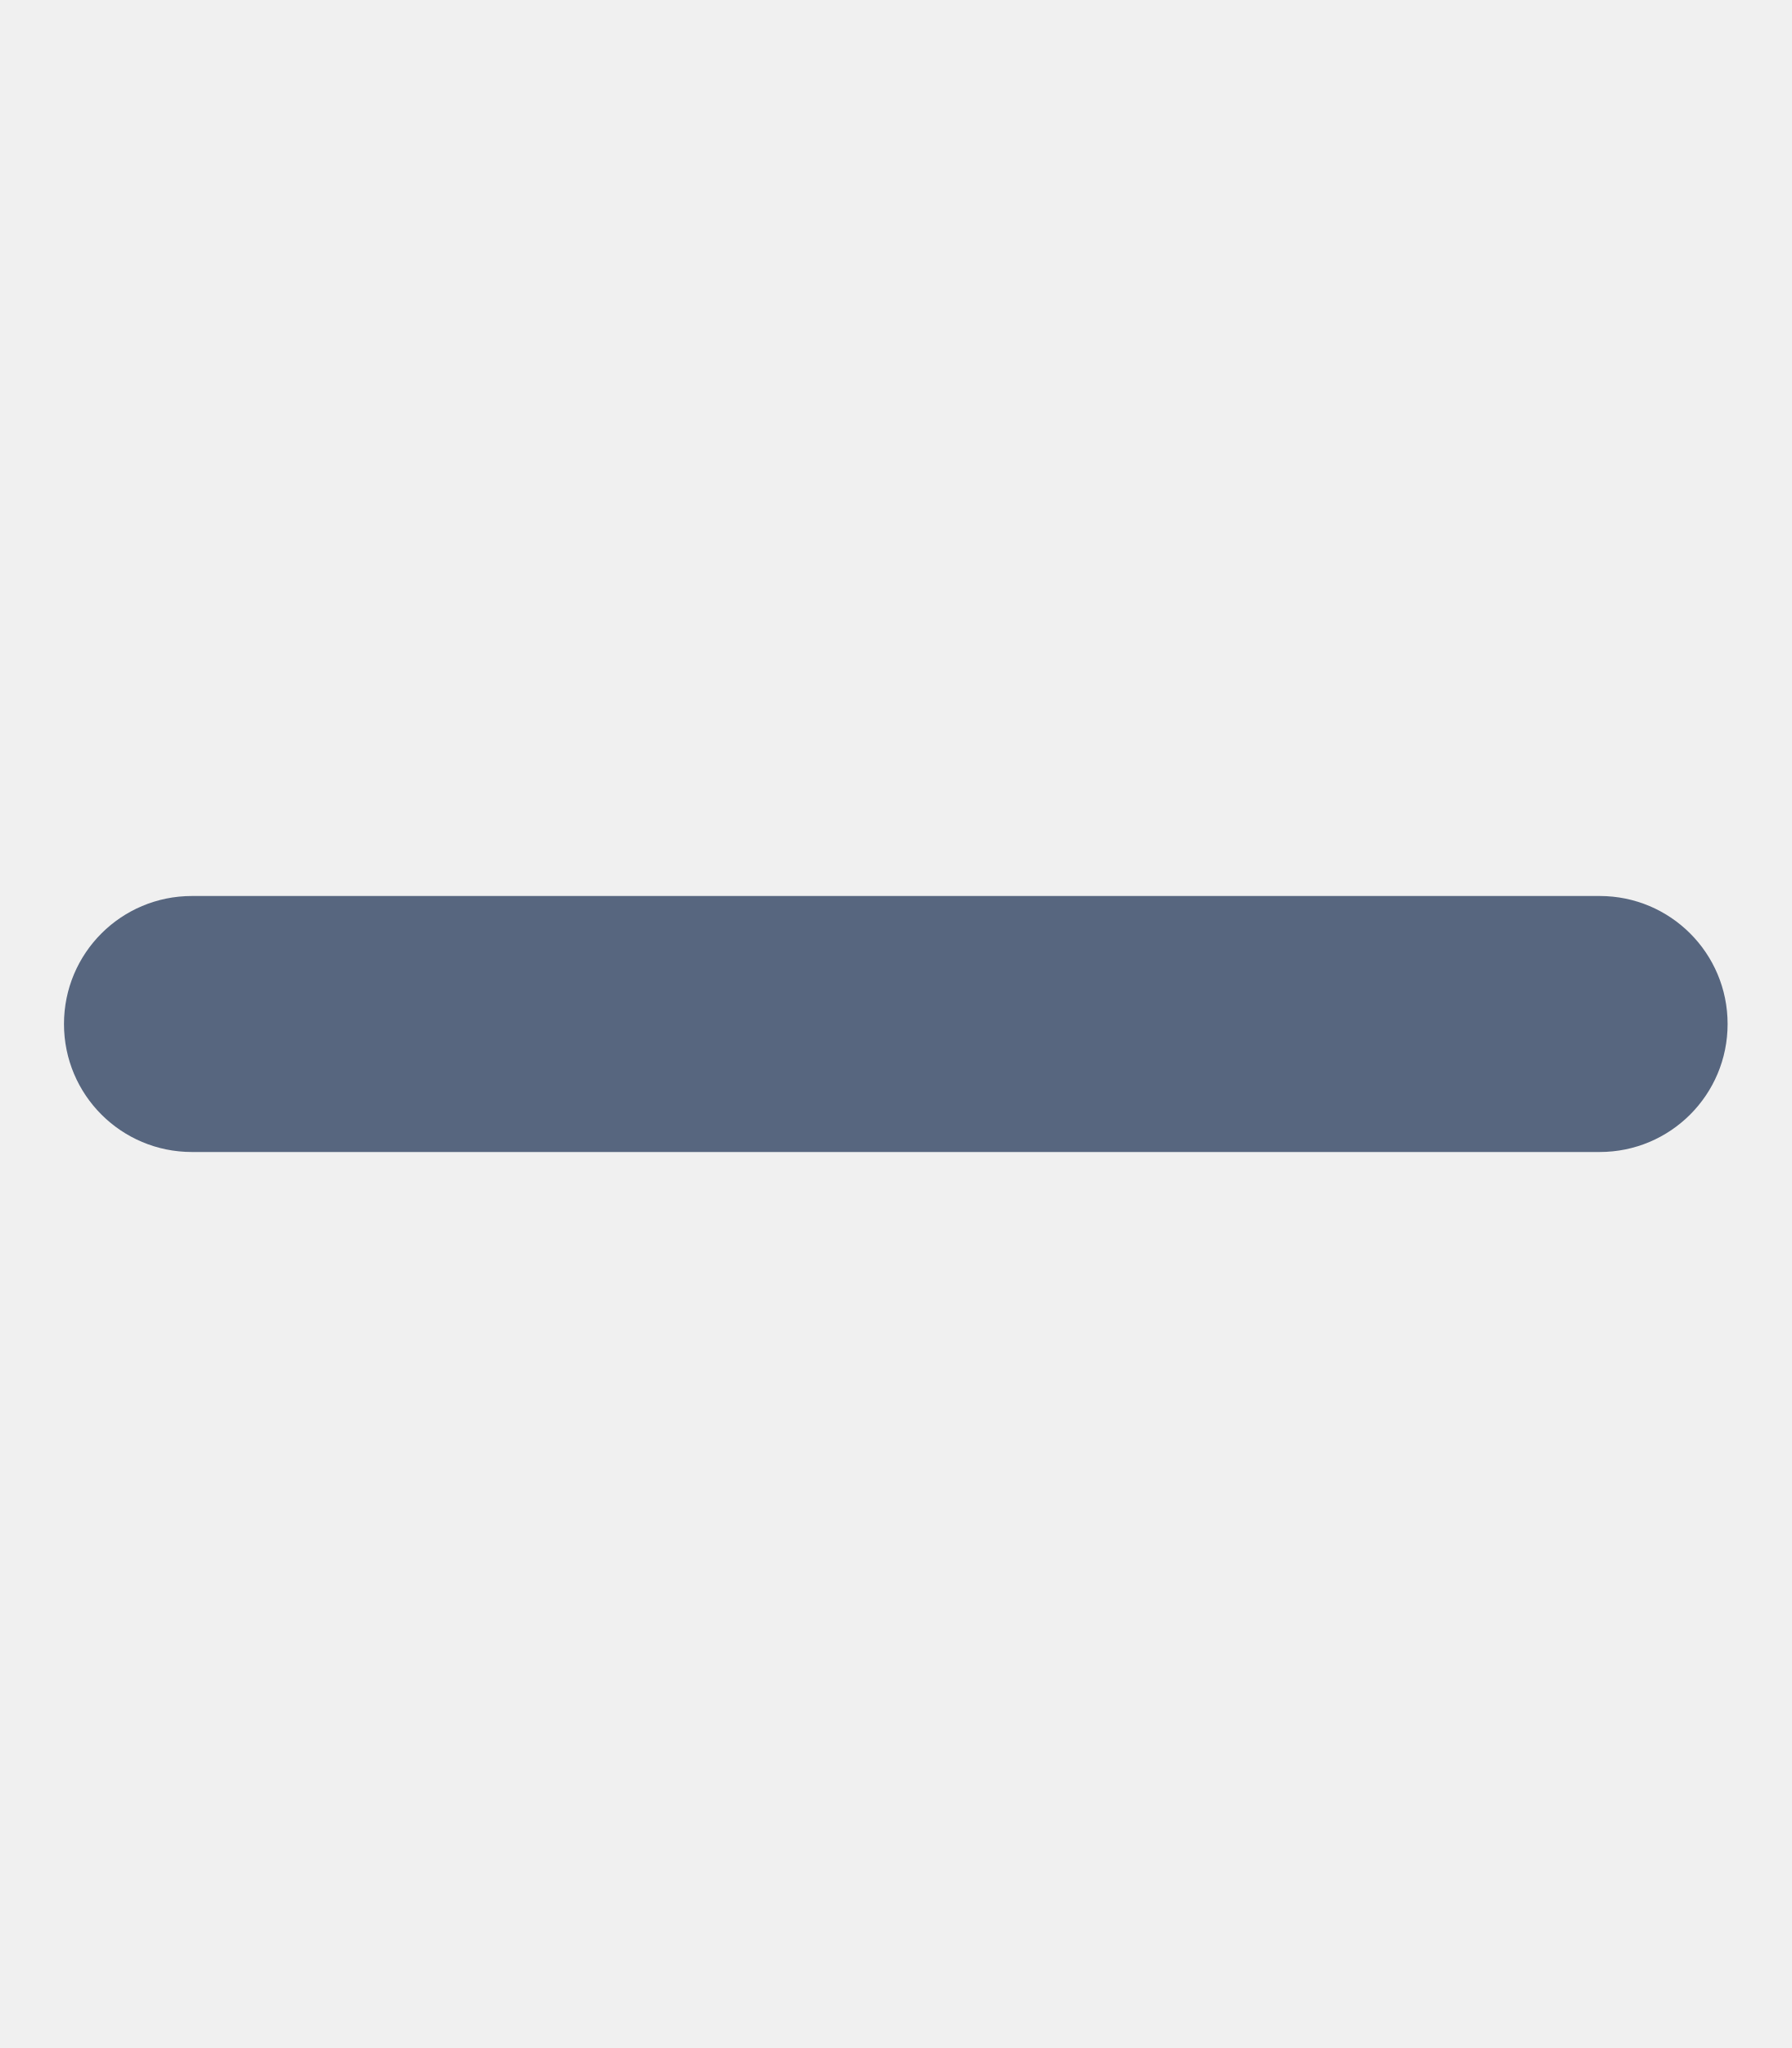
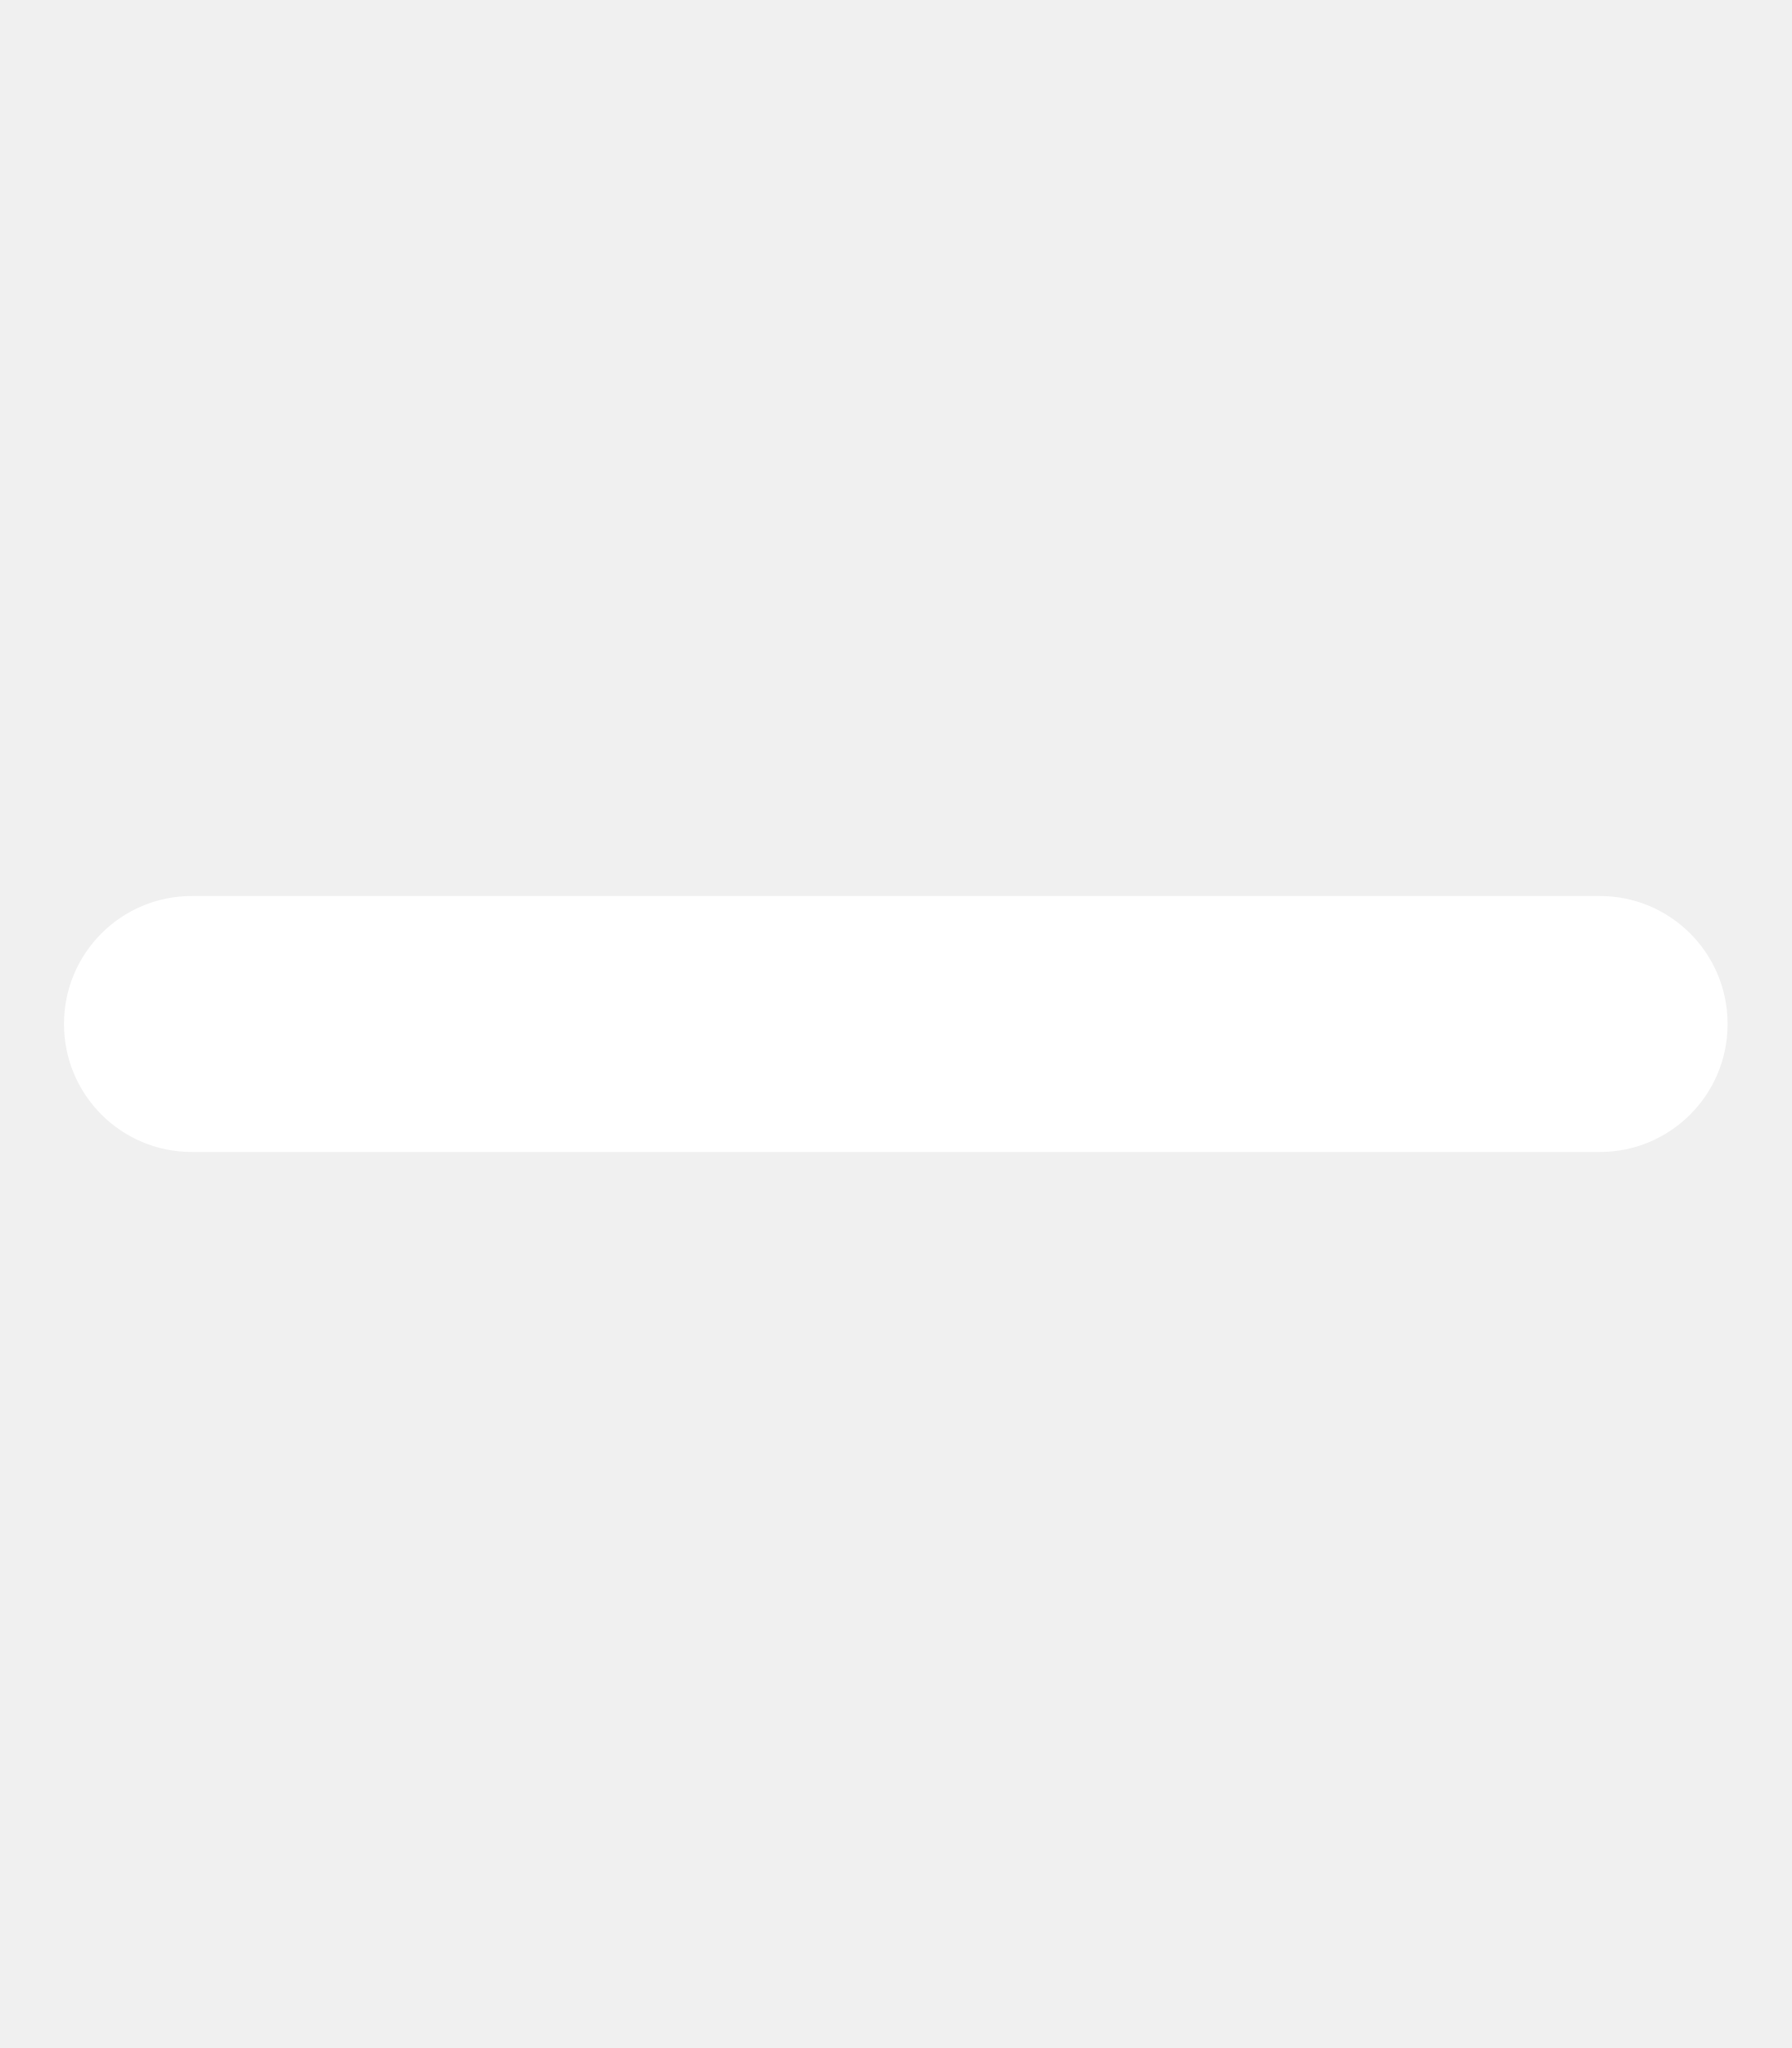
<svg xmlns="http://www.w3.org/2000/svg" height="1em" viewBox="0 0 448 512">
-   <style>svg{fill:#57667f}</style>
+   <style>svg{fill:#fff}</style>
  <path d="M432 256c0 17.7-14.3 32-32 32L48 288c-17.7 0-32-14.3-32-32s14.3-32 32-32l352 0c17.7 0 32 14.3 32 32z" />
</svg>
